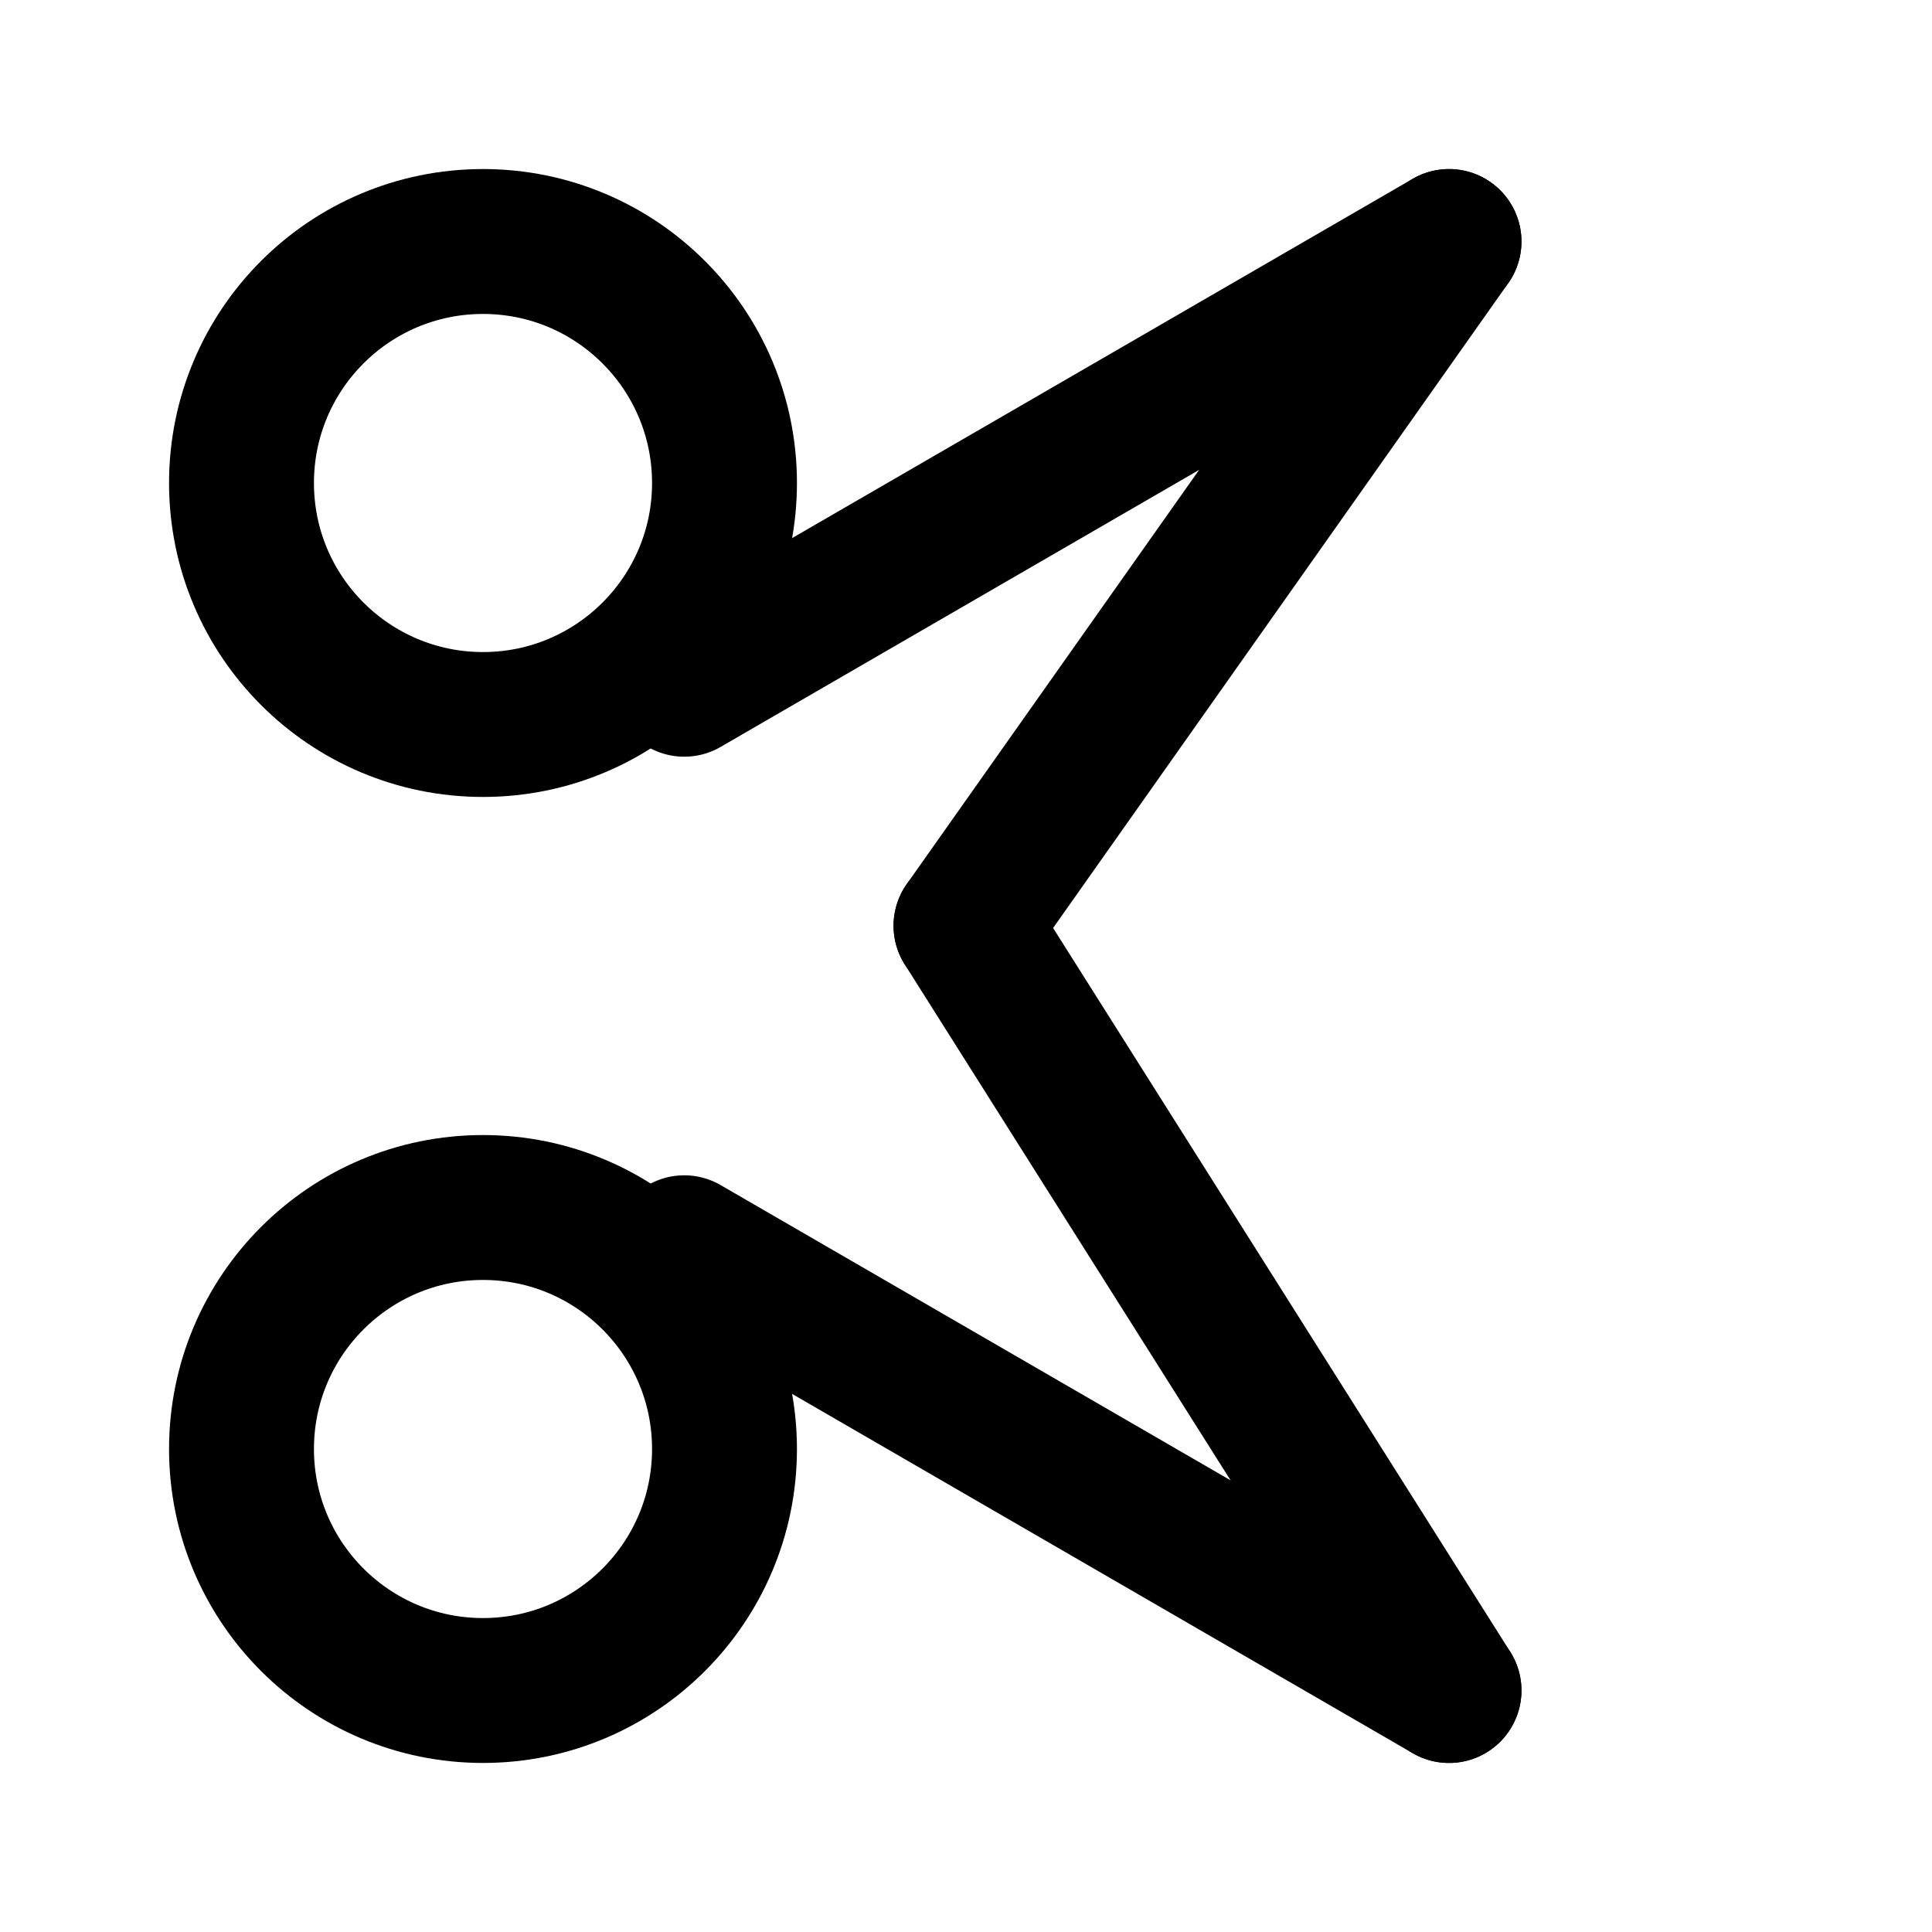
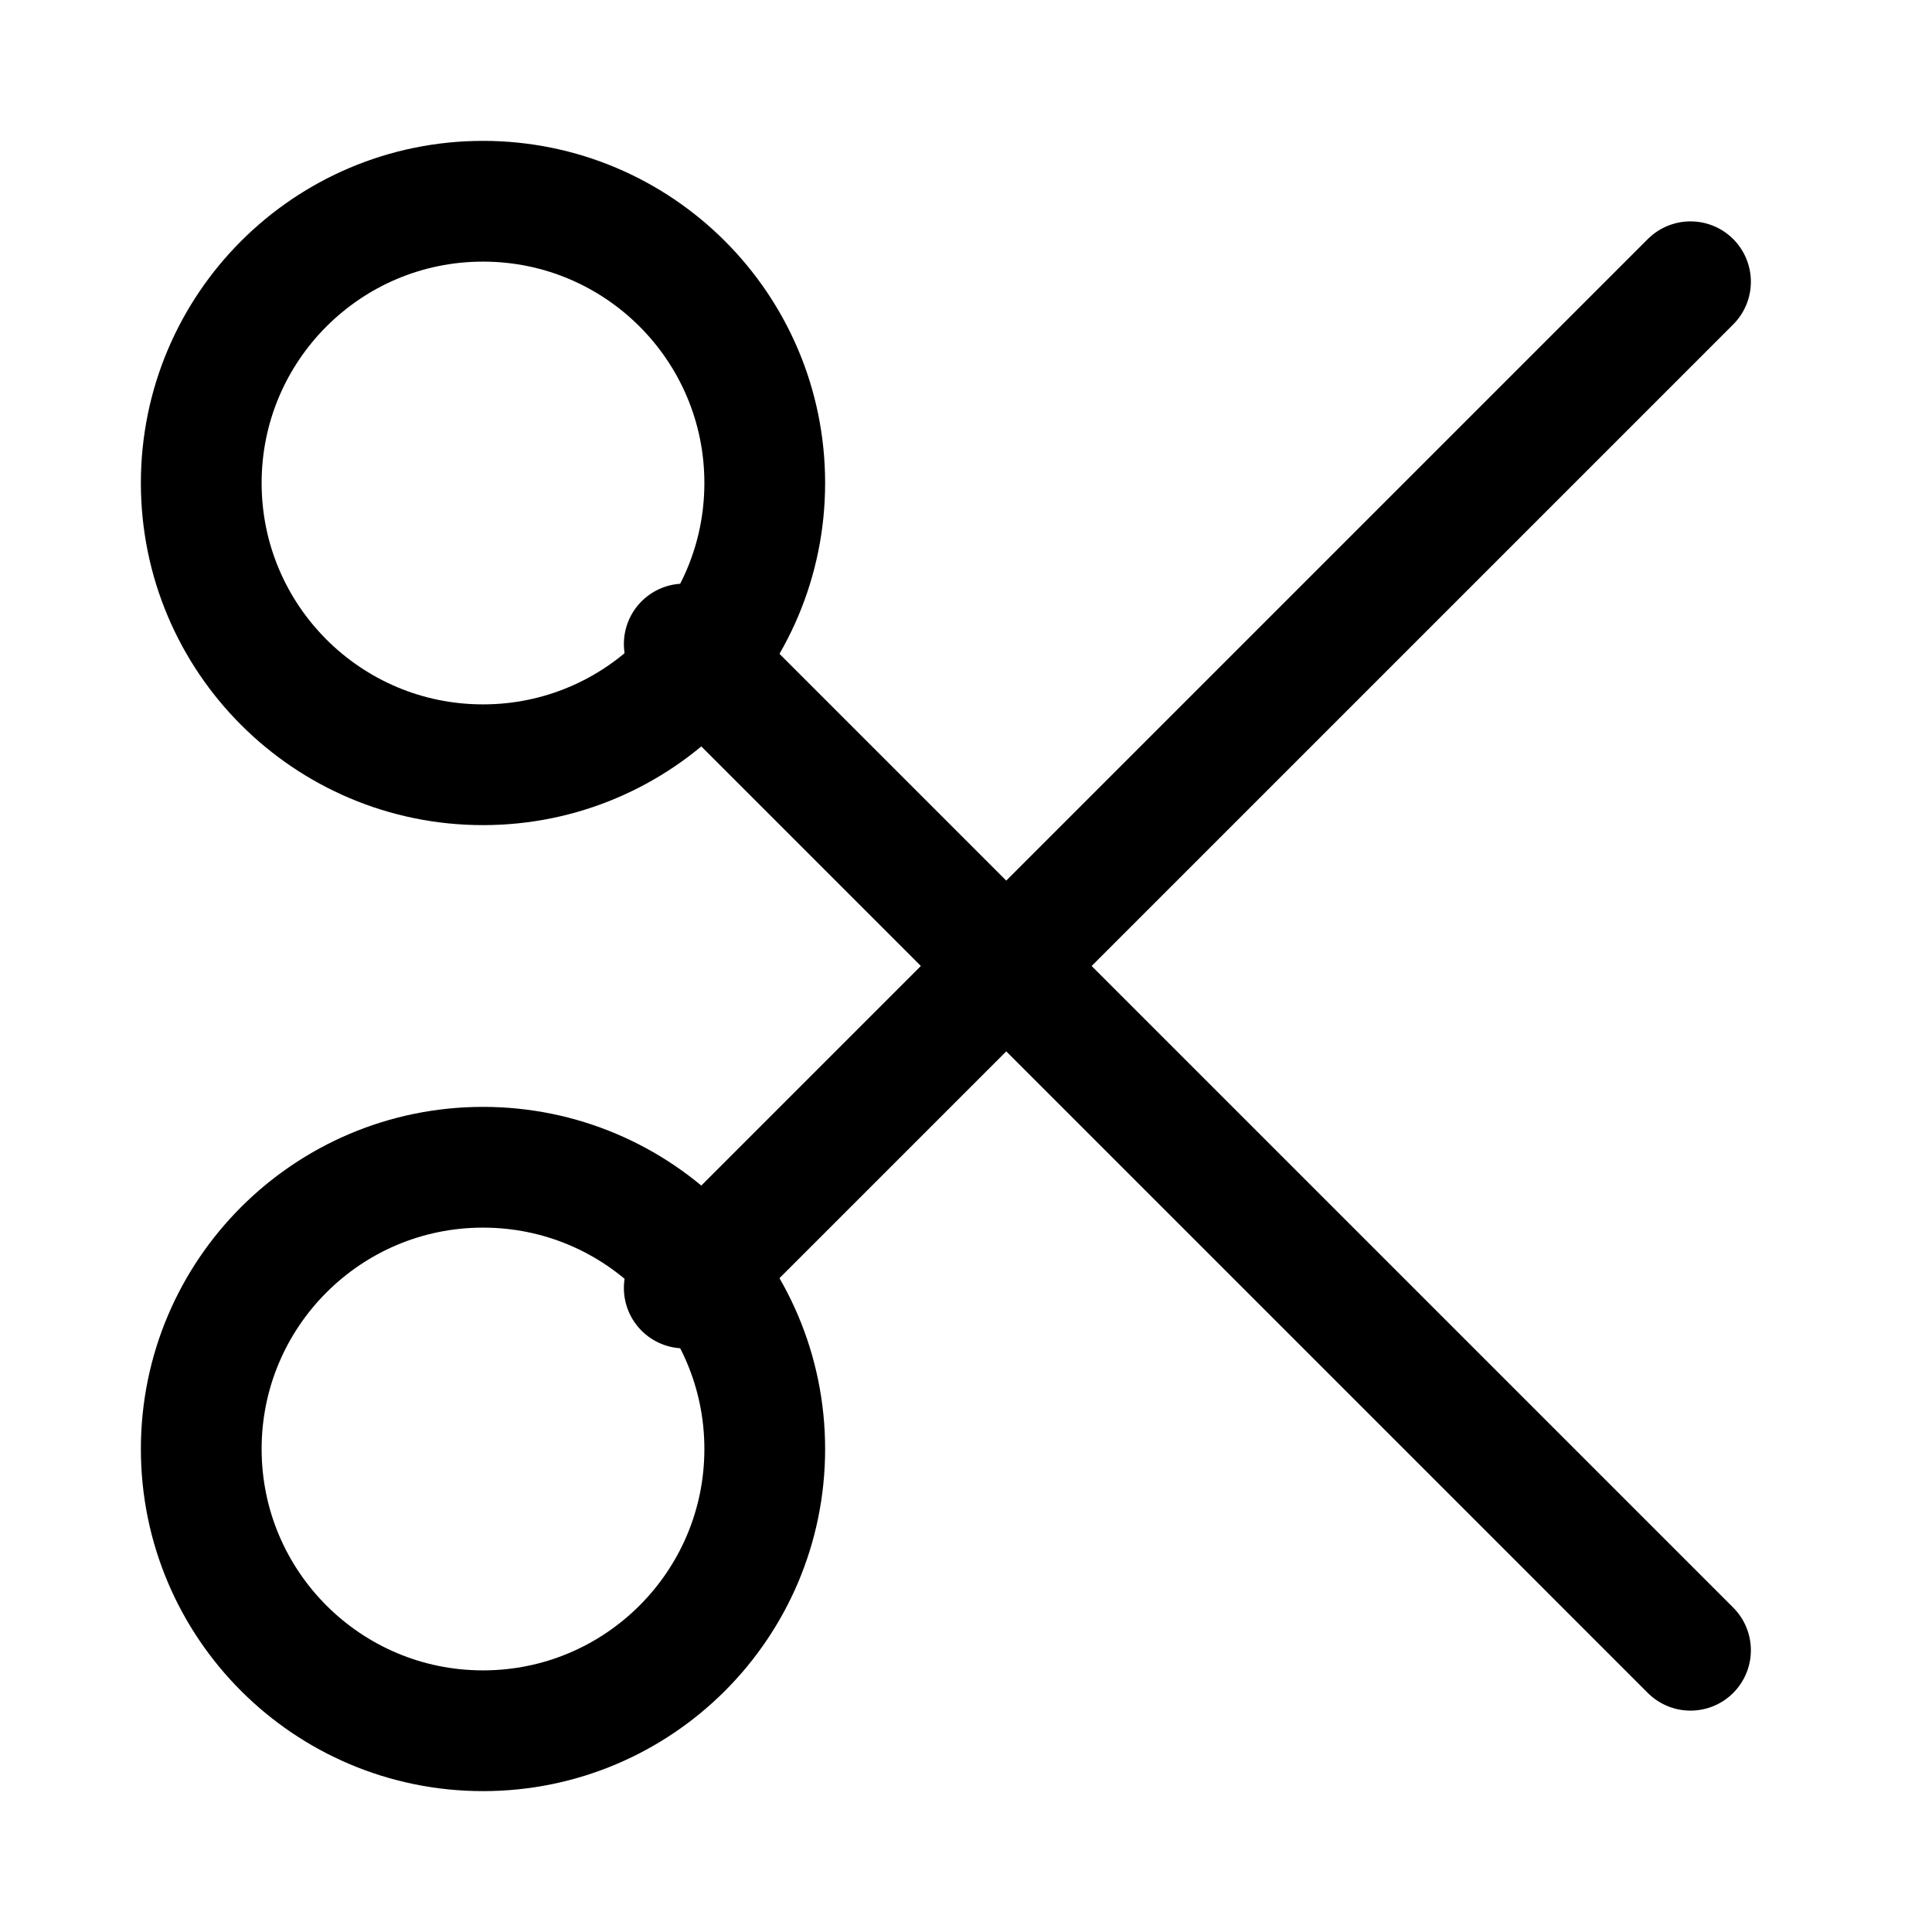
- <svg xmlns="http://www.w3.org/2000/svg" viewBox="0 0 24 24" width="16" height="16" fill="none" stroke="currentColor" stroke-width="1.8" stroke-linecap="round" stroke-linejoin="round">
-   <circle cx="6" cy="6" r="3" />
-   <circle cx="6" cy="18" r="3" />
-   <line x1="8.5" y1="8.5" x2="18" y2="3" />
-   <line x1="8.5" y1="15.5" x2="18" y2="21" />
-   <path d="M12 11.5 18 21" />
-   <path d="M12 11.5 18 3" />
+ <svg xmlns="http://www.w3.org/2000/svg" width="24" height="24" viewBox="0 0 24 24" fill="none" stroke="currentColor" stroke-width="1.5" stroke-linecap="round" stroke-linejoin="round">
+   <circle cx="6" cy="18" r="3.5" />
+   <circle cx="6" cy="6" r="3.5" />
+   <line x1="8.5" y1="8" x2="21" y2="20.5" />
+   <line x1="8.5" y1="16" x2="21" y2="3.5" />
</svg>
